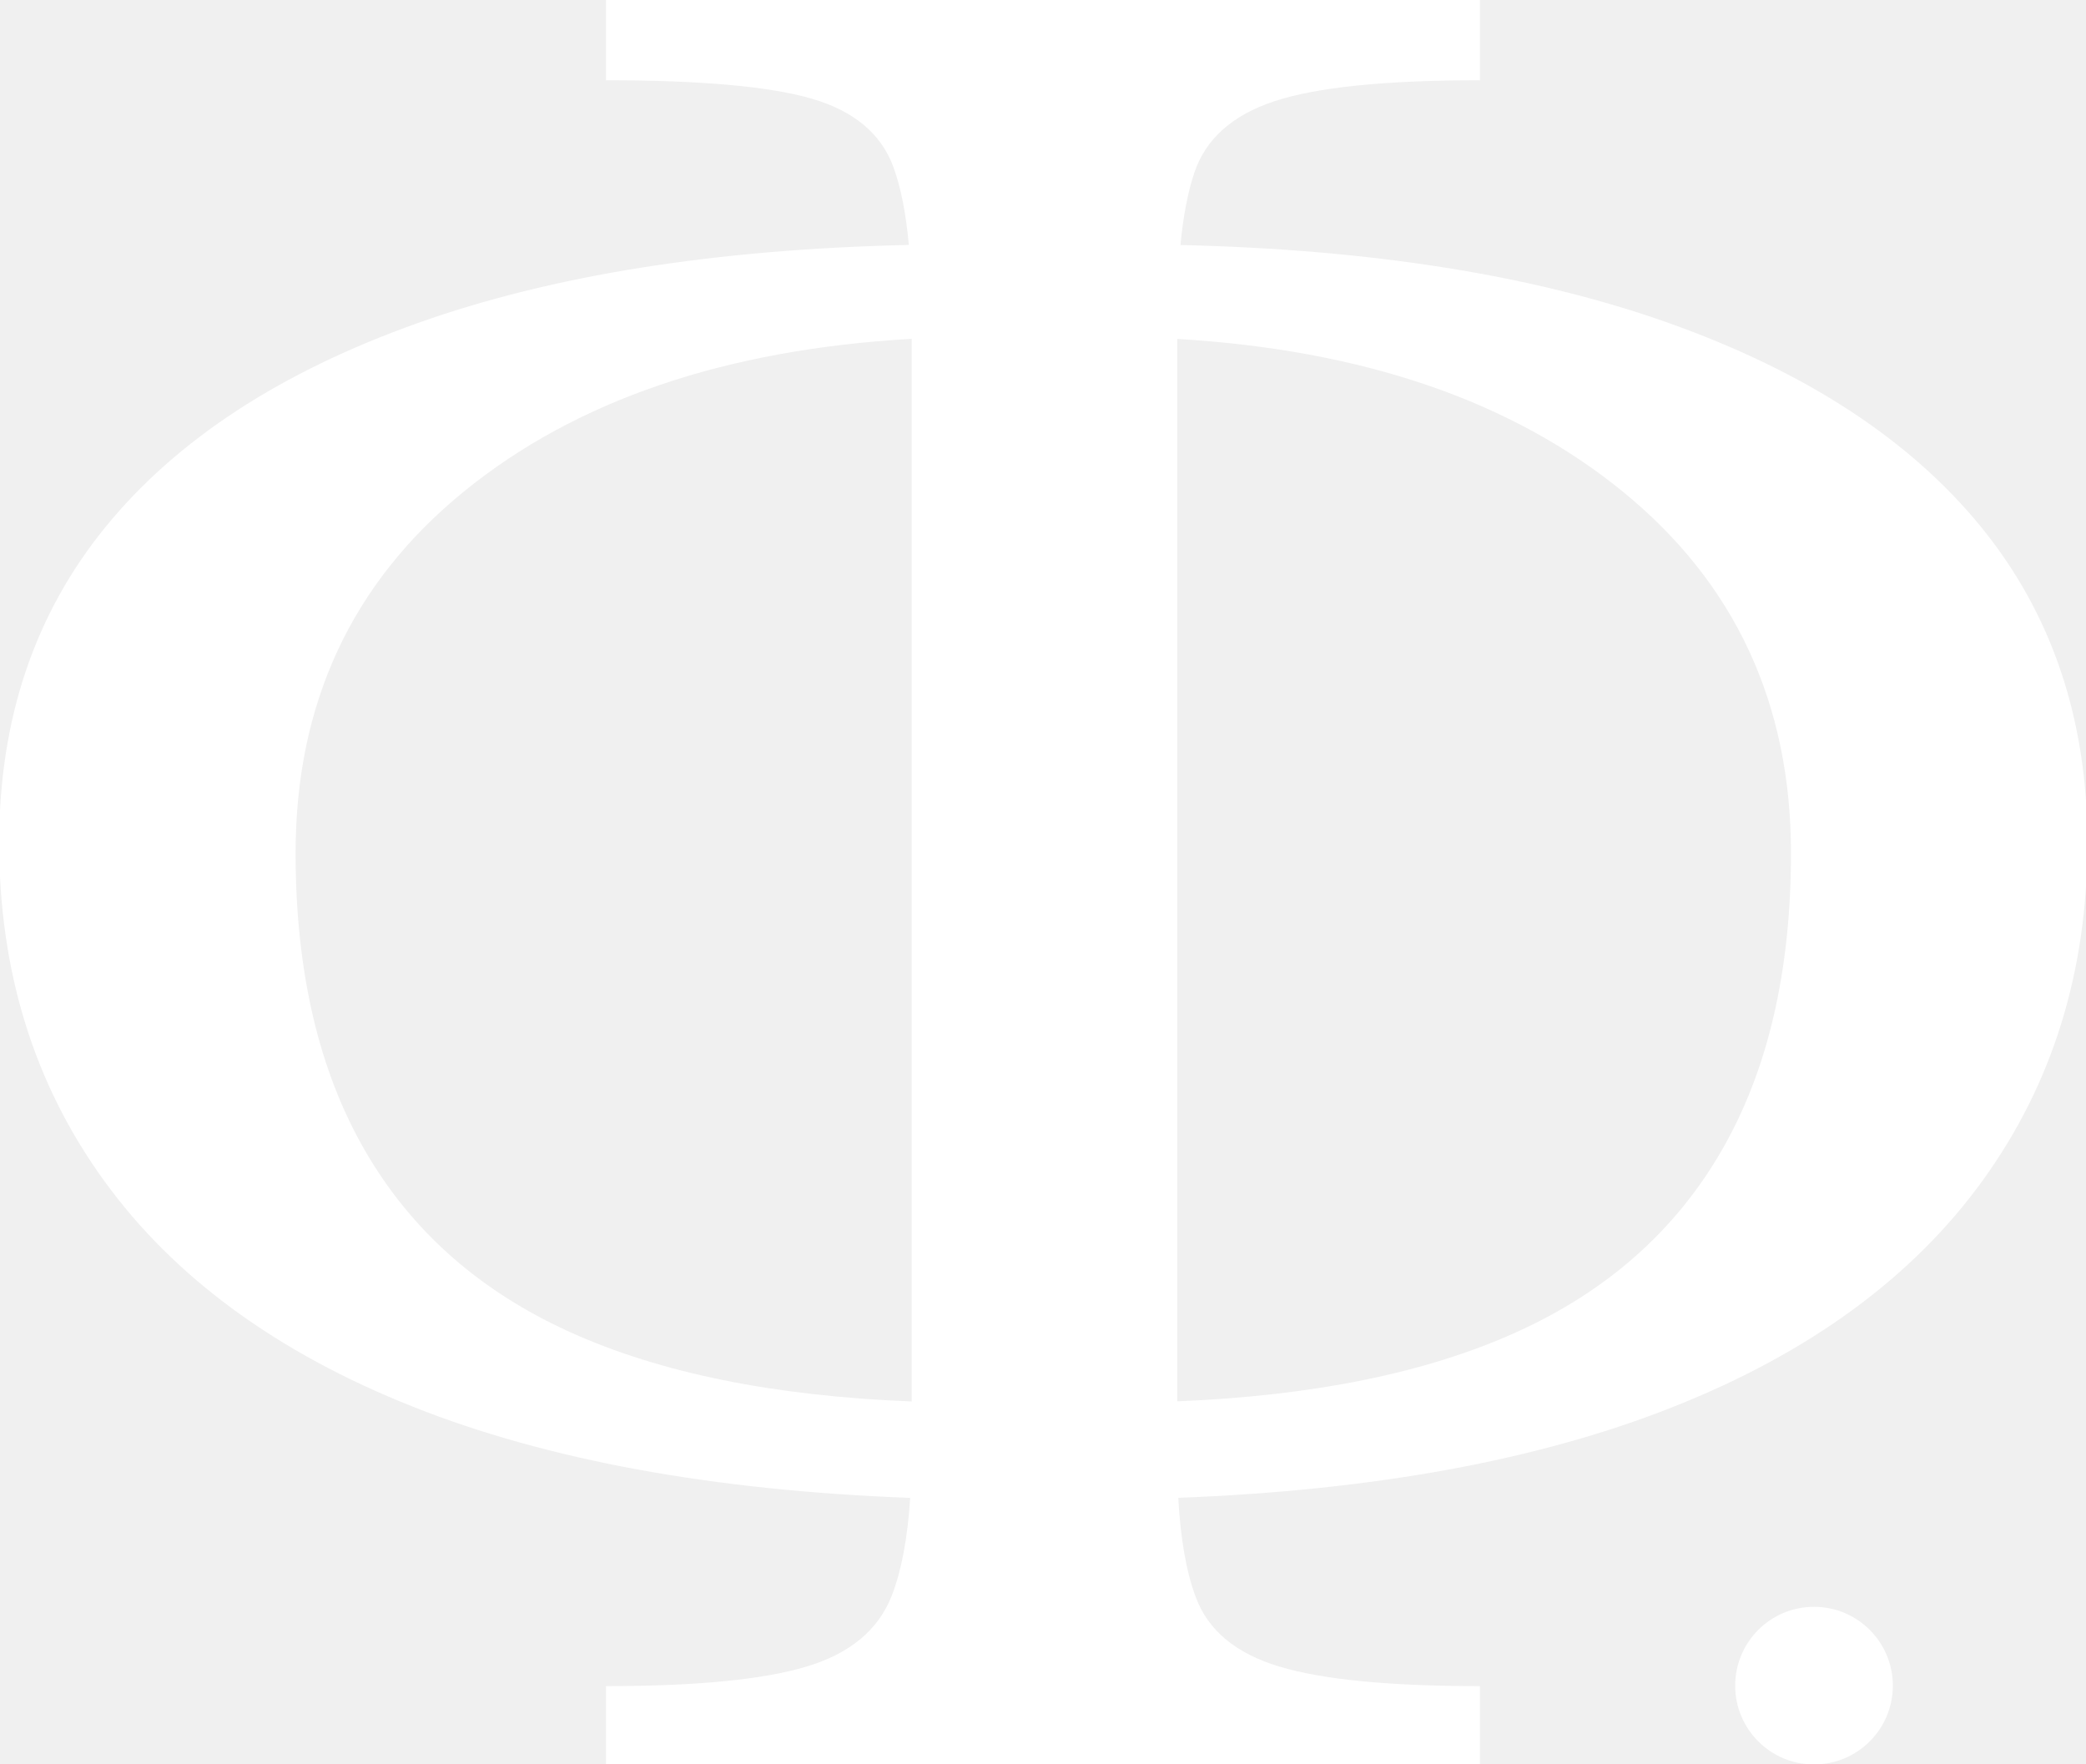
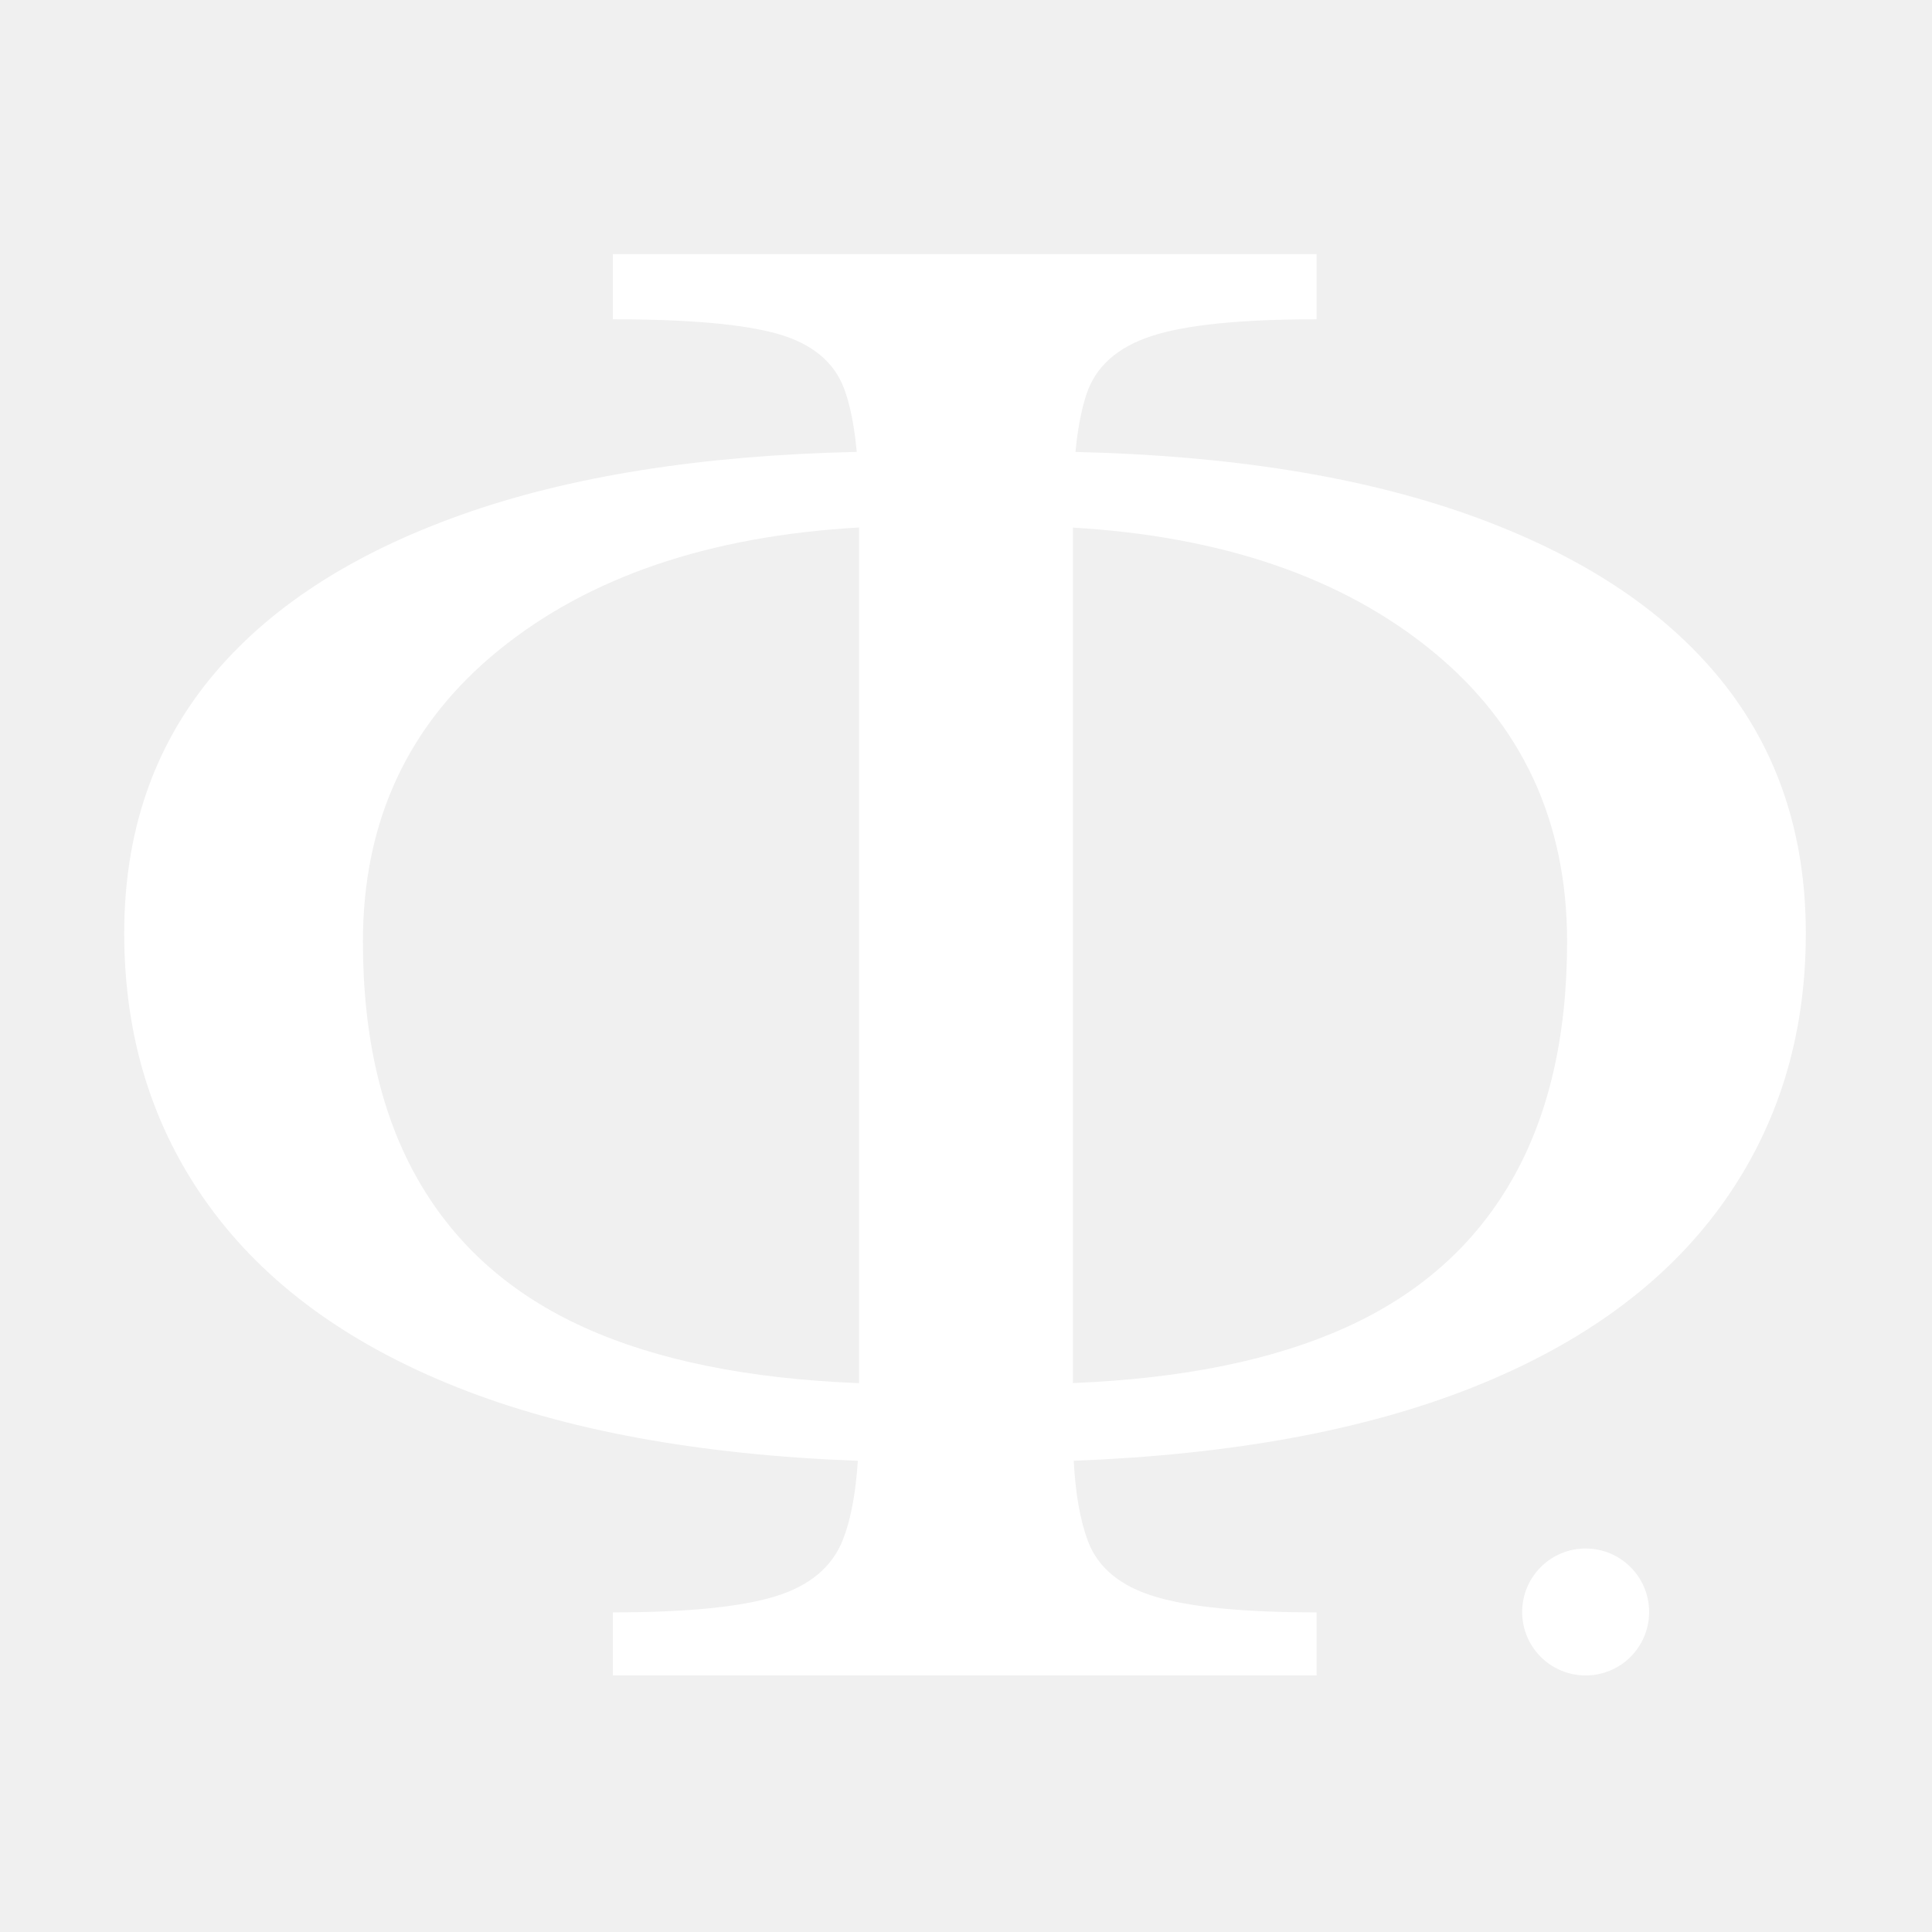
- <svg xmlns="http://www.w3.org/2000/svg" viewBox="156 210 686 580" fill="#ffffff" role="img" aria-label="Монограмма Ф">
+ <svg xmlns="http://www.w3.org/2000/svg" viewBox="105 106 789 789" fill="#ffffff" role="img" aria-label="Монограмма Ф">
  <path fill-rule="nonzero" d="M 355.29 209.77 L 355.29 236.39 C 386.43 236.39 408.95 238.41 422.82 242.41 C 436.7 246.41 445.66 253.86 449.73 264.73 C 452.19 271.34 453.91 279.94 454.88 290.55 C 391.41 291.95 337.56 300.5 293.34 316.25 C 248.3 332.28 214.12 354.59 190.76 383.22 C 167.41 411.84 155.73 446.48 155.73 487.12 C 155.73 529.48 167.24 566.55 190.26 598.31 C 213.27 630.09 247.12 654.84 291.8 672.59 C 336.04 690.16 390.55 700.15 455.33 702.57 C 454.45 715.98 452.41 726.75 449.21 734.86 C 444.8 746.02 435.51 753.75 421.29 758.03 C 407.07 762.33 385.07 764.47 355.29 764.47 L 355.29 790.23 L 642.68 790.23 L 642.68 764.47 C 612.9 764.47 590.9 762.33 576.68 758.03 C 562.46 753.75 553.32 746.16 549.26 735.28 C 546.13 726.91 544.21 716 543.49 702.55 C 607.99 700.09 662.3 690.11 706.39 672.59 C 751.08 654.84 784.92 630.09 807.94 598.31 C 830.95 566.55 842.47 529.48 842.47 487.12 C 842.47 446.48 830.78 411.84 807.44 383.22 C 784.08 354.59 749.89 332.28 704.86 316.25 C 660.84 300.58 607.29 292.03 544.2 290.57 C 545.11 281.14 546.62 273.24 548.74 266.88 C 552.46 255.72 561.27 247.84 575.15 243.27 C 589.02 238.69 611.54 236.39 642.68 236.39 L 642.68 209.77 Z M 343.6 648.12 C 313.82 634.67 291.3 614.78 276.07 588.44 C 260.84 562.11 253.21 529.48 253.21 490.55 C 253.21 441.33 271.66 401.69 308.57 371.62 C 345.38 341.66 394.46 324.92 455.82 321.42 L 455.82 670.86 C 410.68 669.1 373.27 661.53 343.6 648.12 M 543.16 321.46 C 604.15 325.06 652.98 341.79 689.62 371.62 C 726.53 401.69 744.98 441.33 744.98 490.55 C 744.98 529.48 737.36 562.11 722.12 588.44 C 706.89 614.78 684.38 634.67 654.59 648.12 C 625.09 661.45 587.95 669.01 543.16 670.82 Z M 726.63 764.31 C 726.63 778.63 738.23 790.23 752.55 790.23 C 766.87 790.23 778.48 778.63 778.48 764.31 C 778.48 750 766.87 738.39 752.55 738.39 C 738.23 738.39 726.63 750 726.63 764.31" />
</svg>
